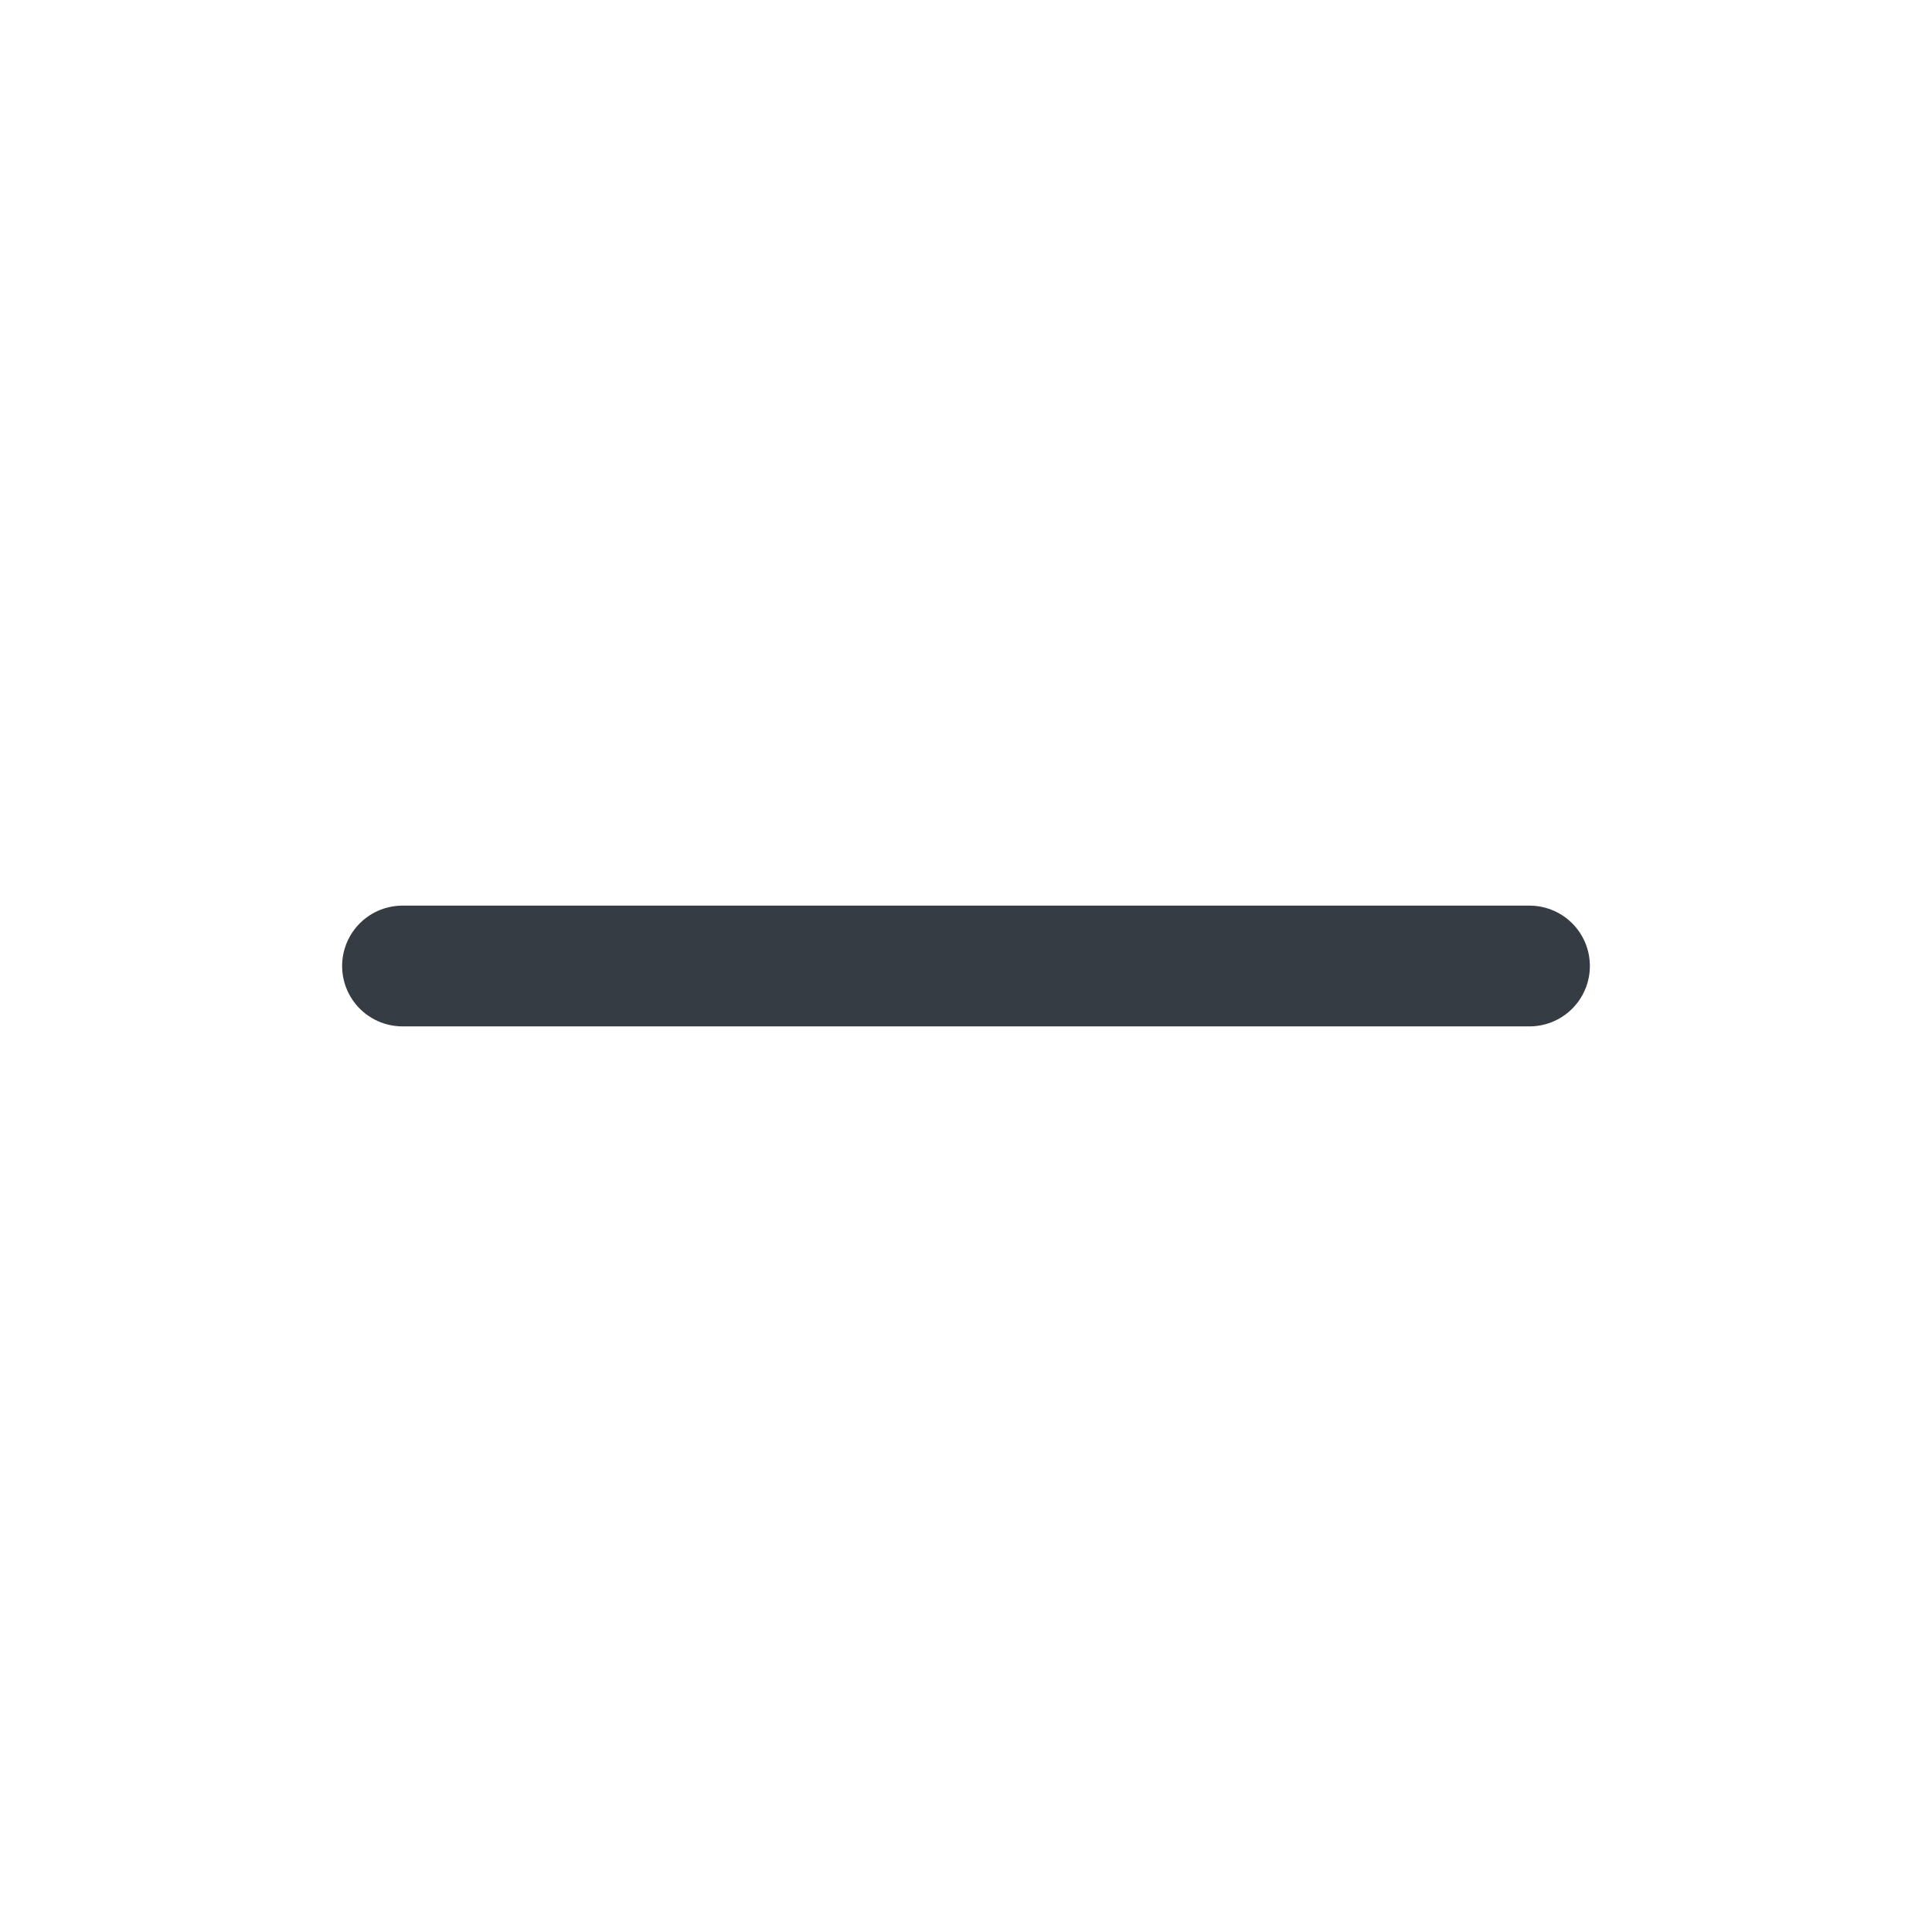
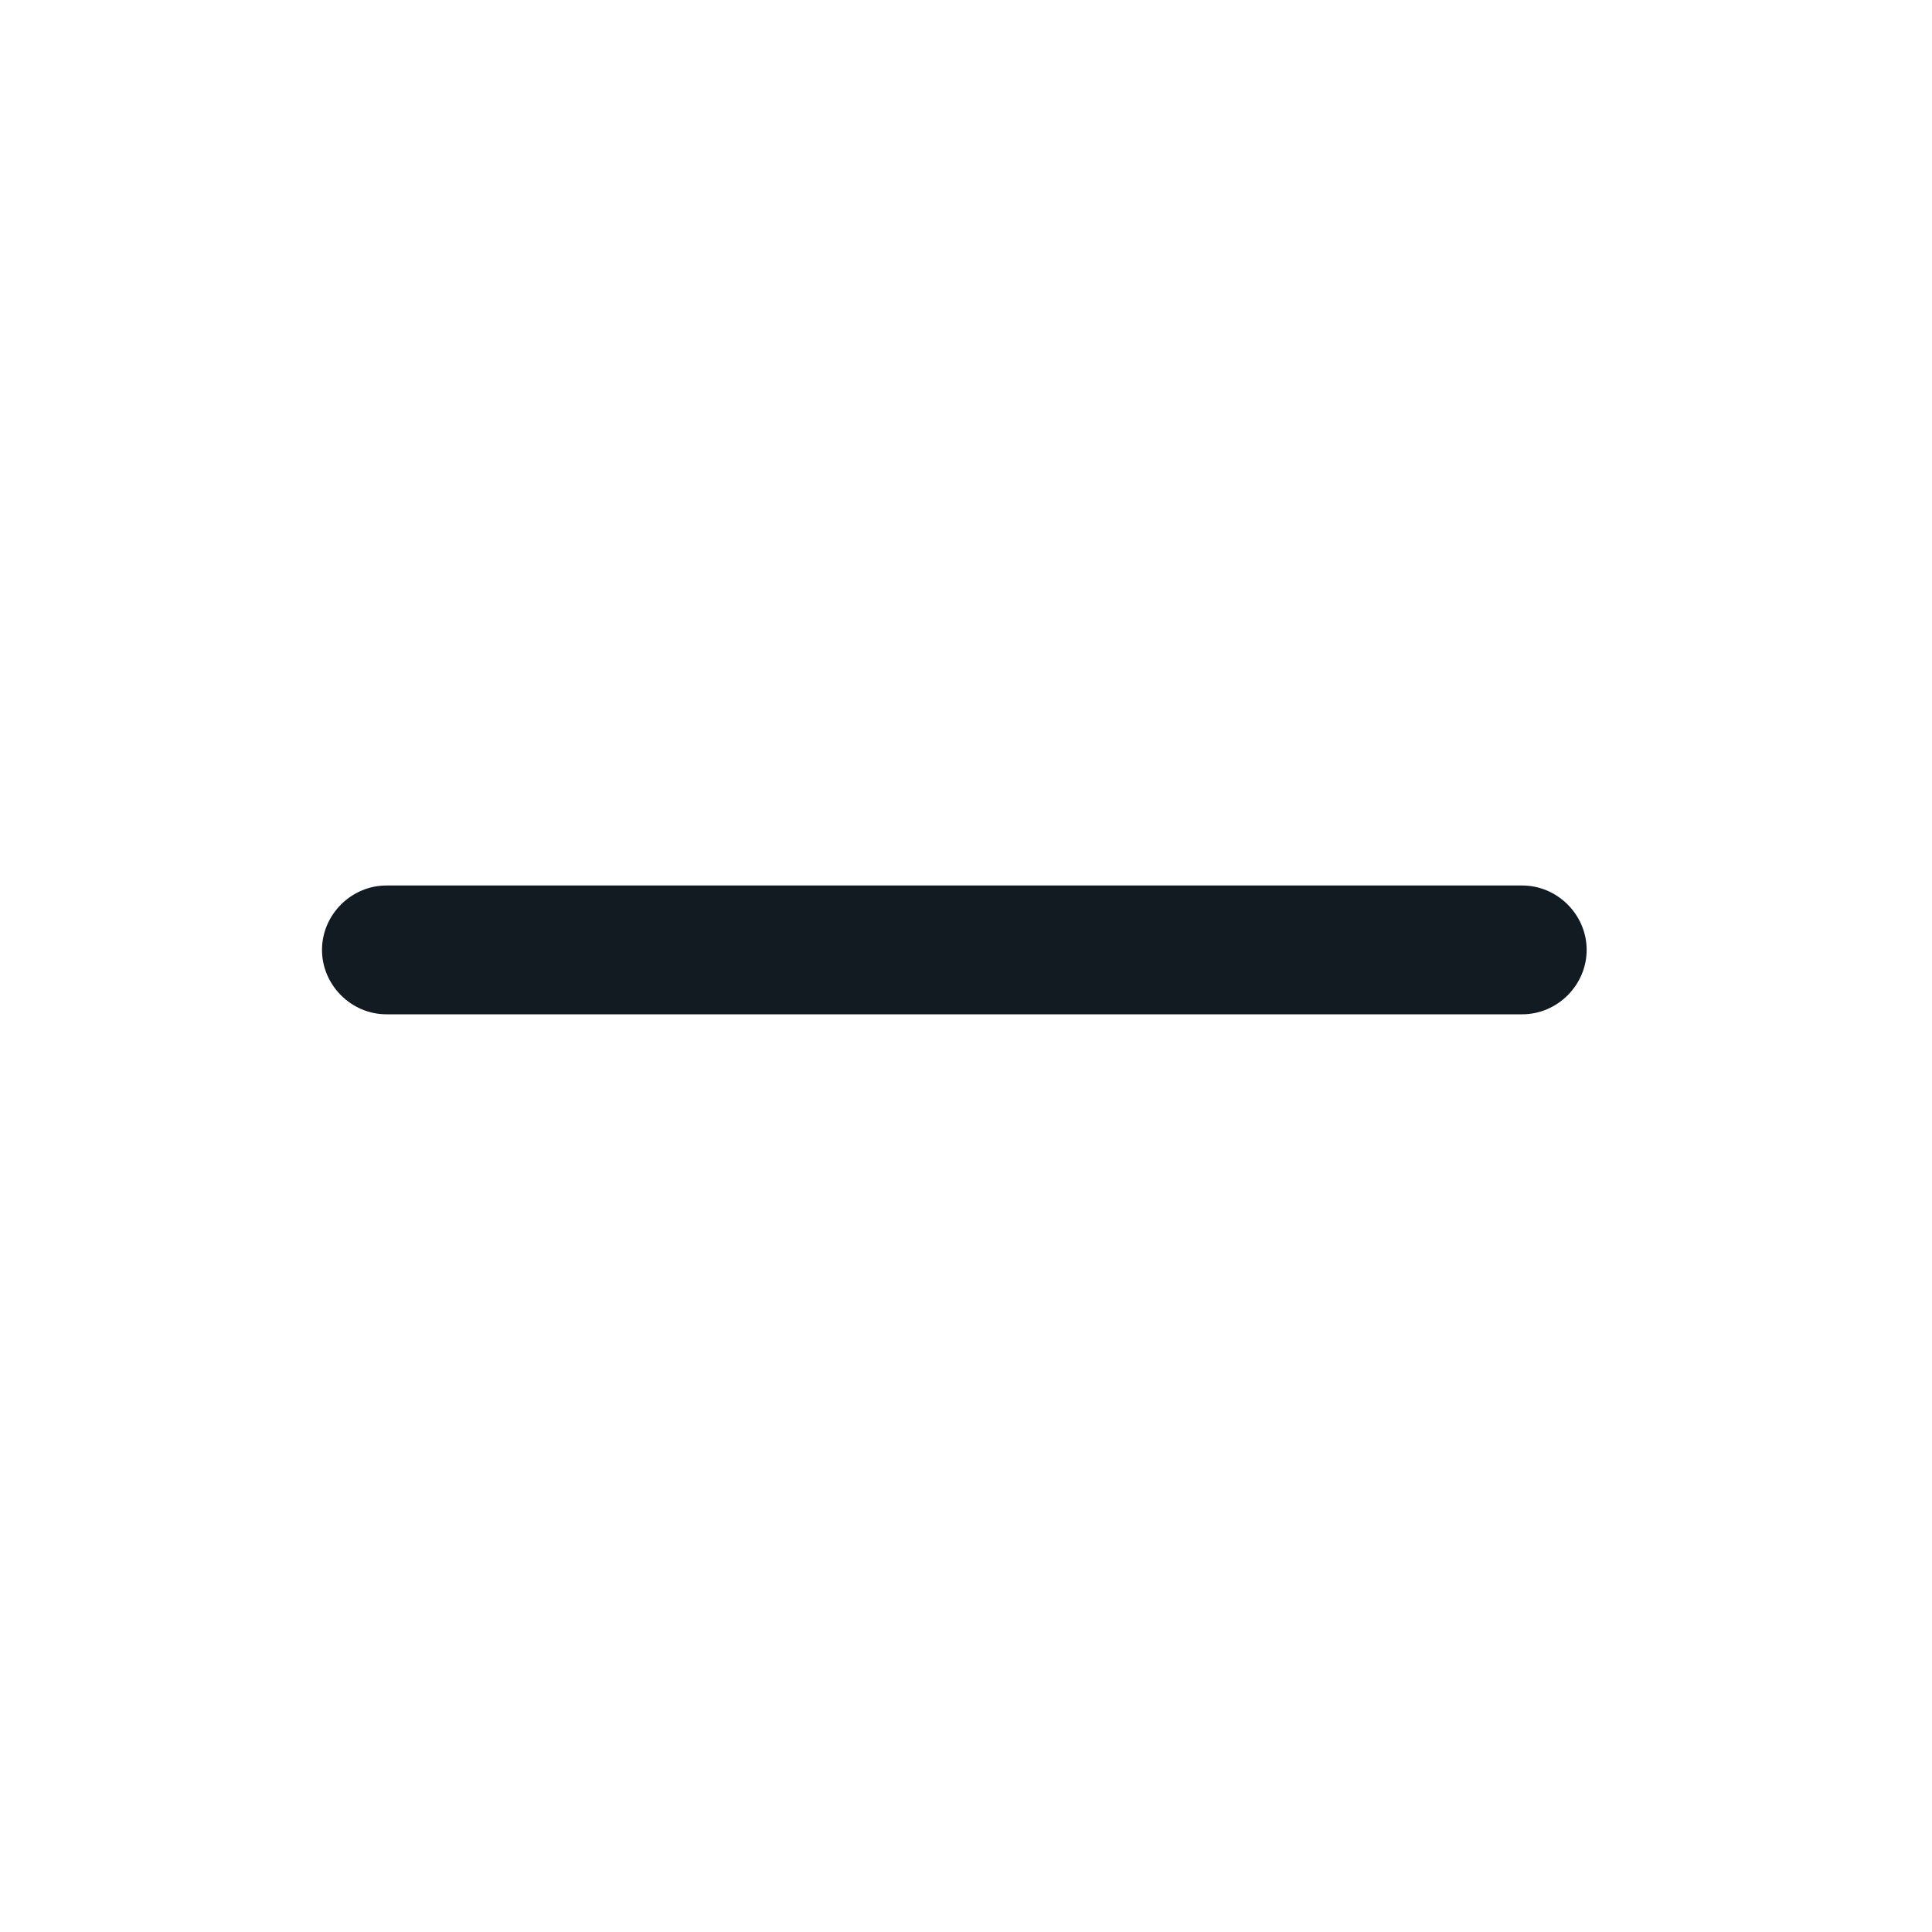
<svg xmlns="http://www.w3.org/2000/svg" width="24" height="24" viewBox="0 0 24 24" fill="none">
-   <path d="M5 12H19" stroke="#121A22" stroke-opacity="0.85" stroke-width="1.5" stroke-linecap="round" stroke-linejoin="round" />
+   <path d="M4.8 12.6H18.91C19.347 12.6 19.71 12.237 19.71 11.8C19.71 11.363 19.347 11 18.91 11H4.8C4.363 11 4 11.363 4 11.8C4 12.237 4.363 12.6 4.8 12.6Z" fill="#121A22" />
</svg>
